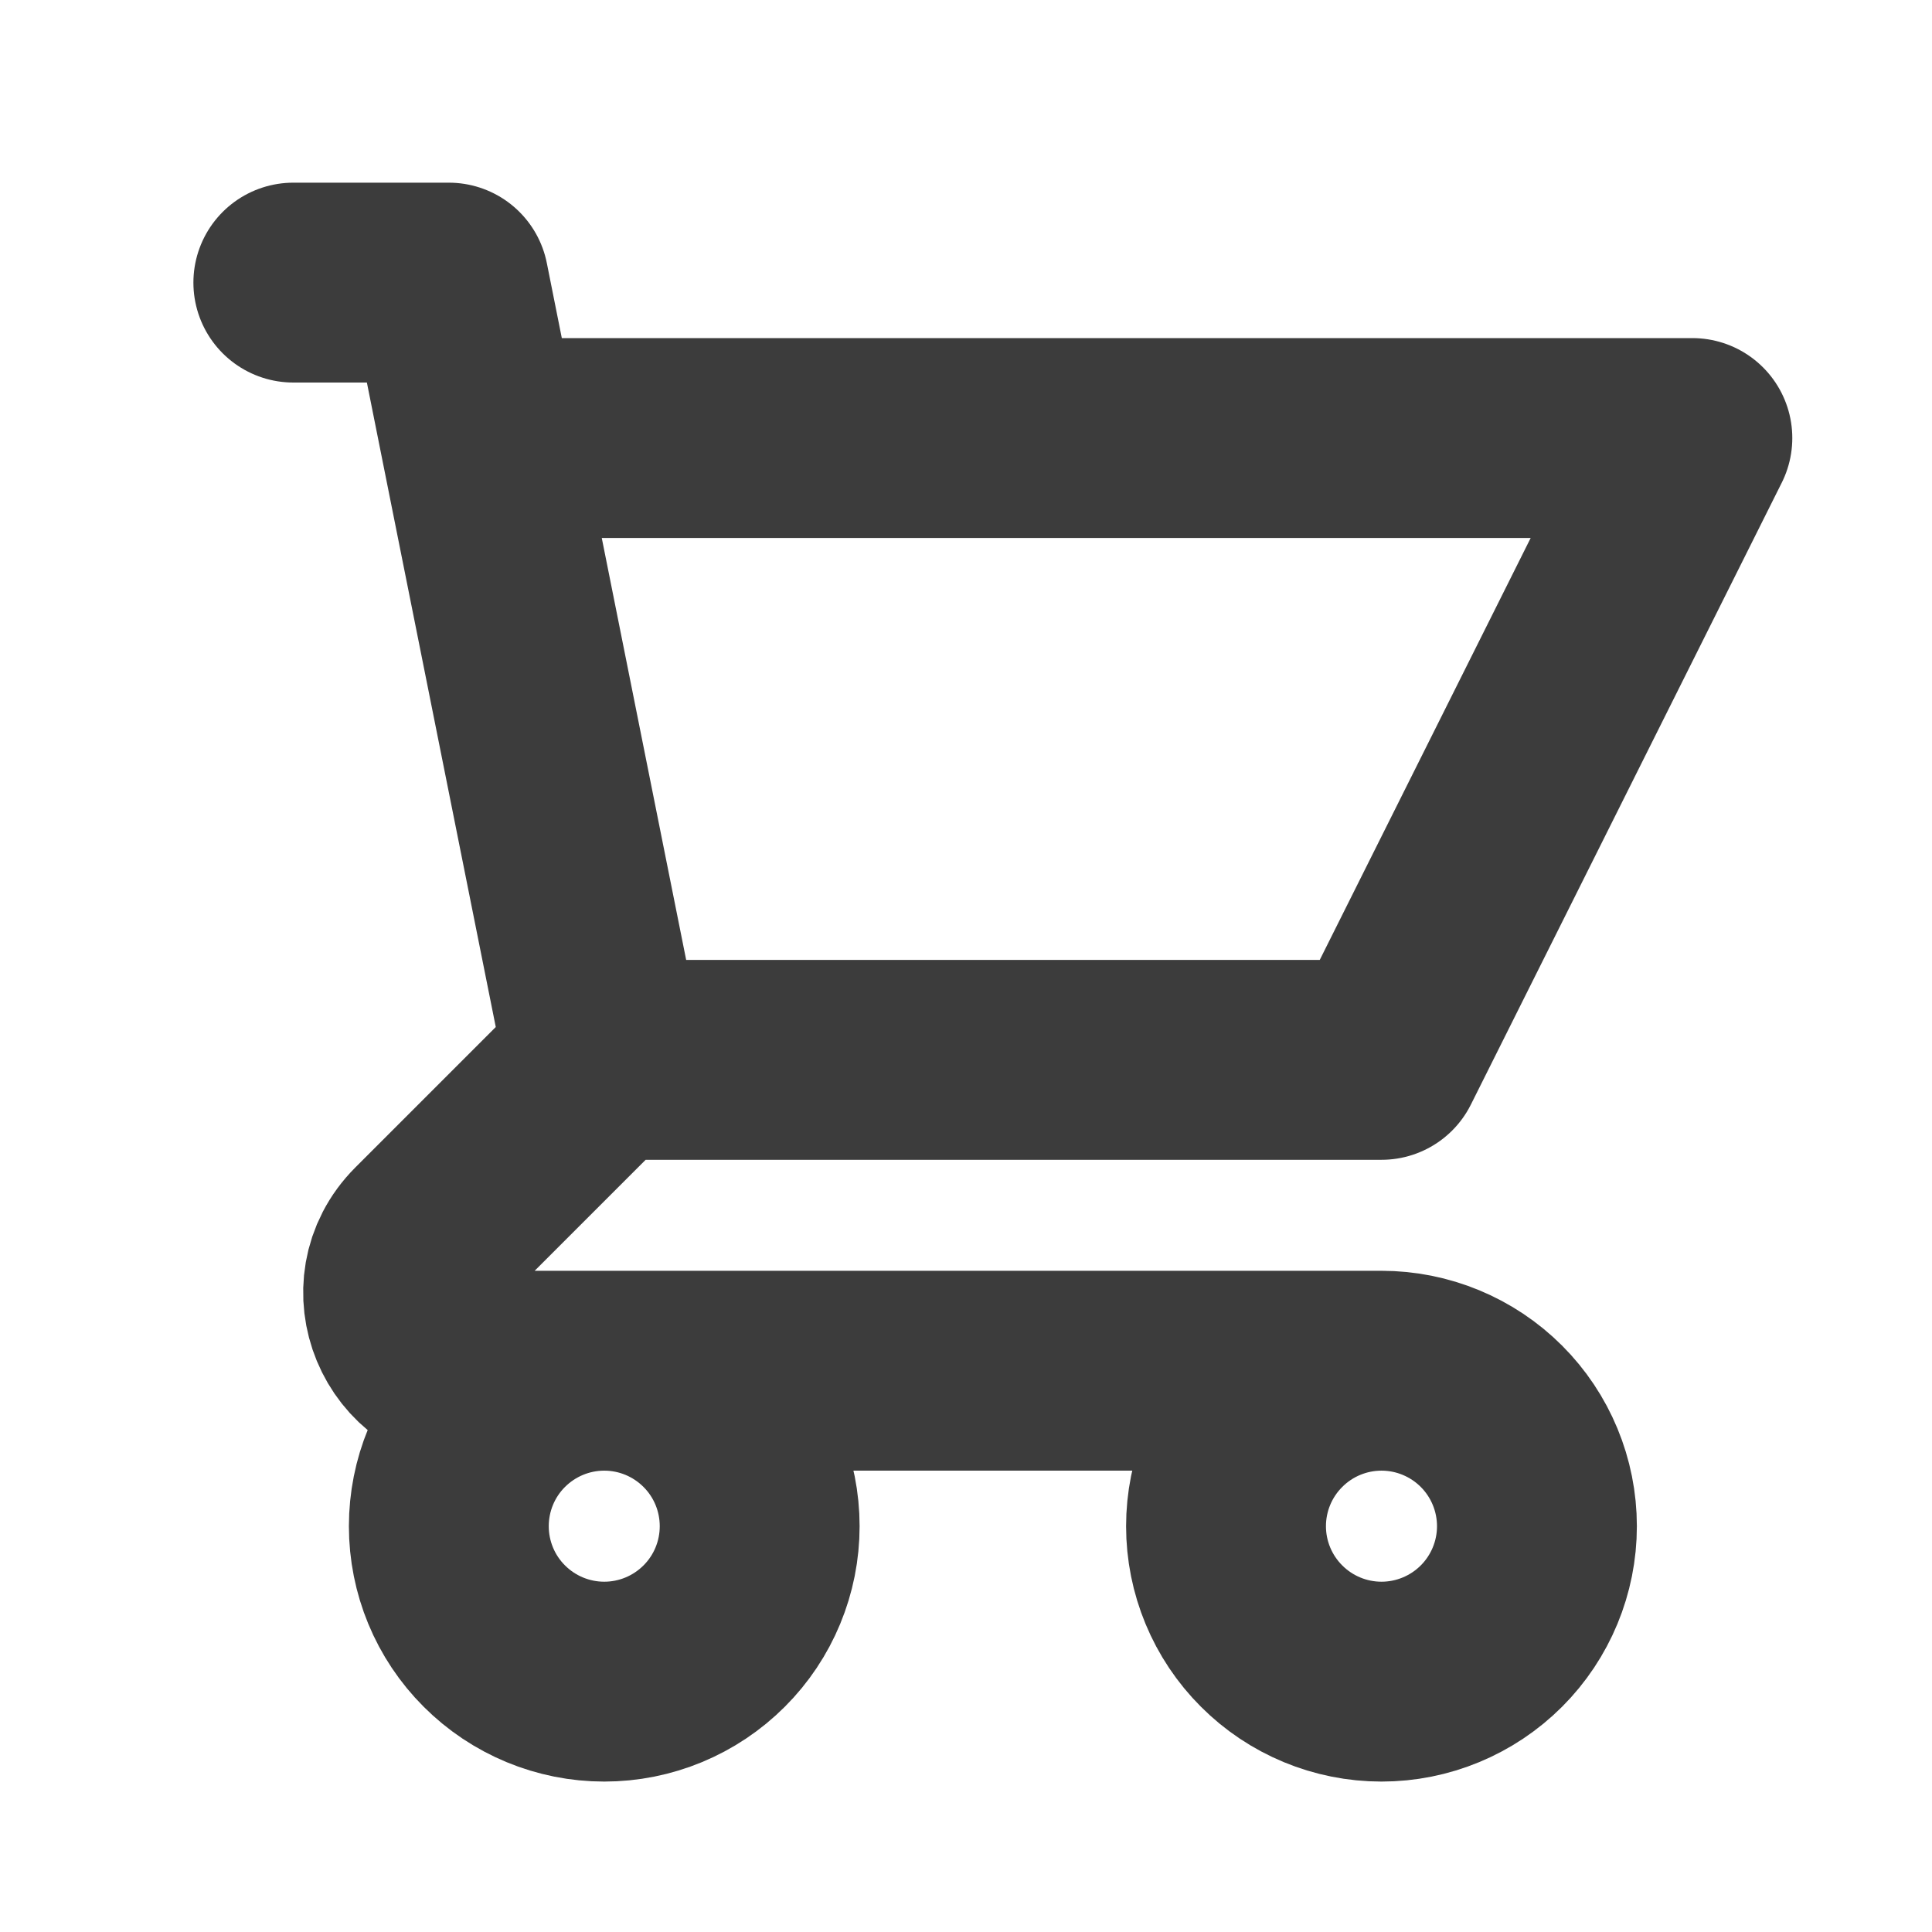
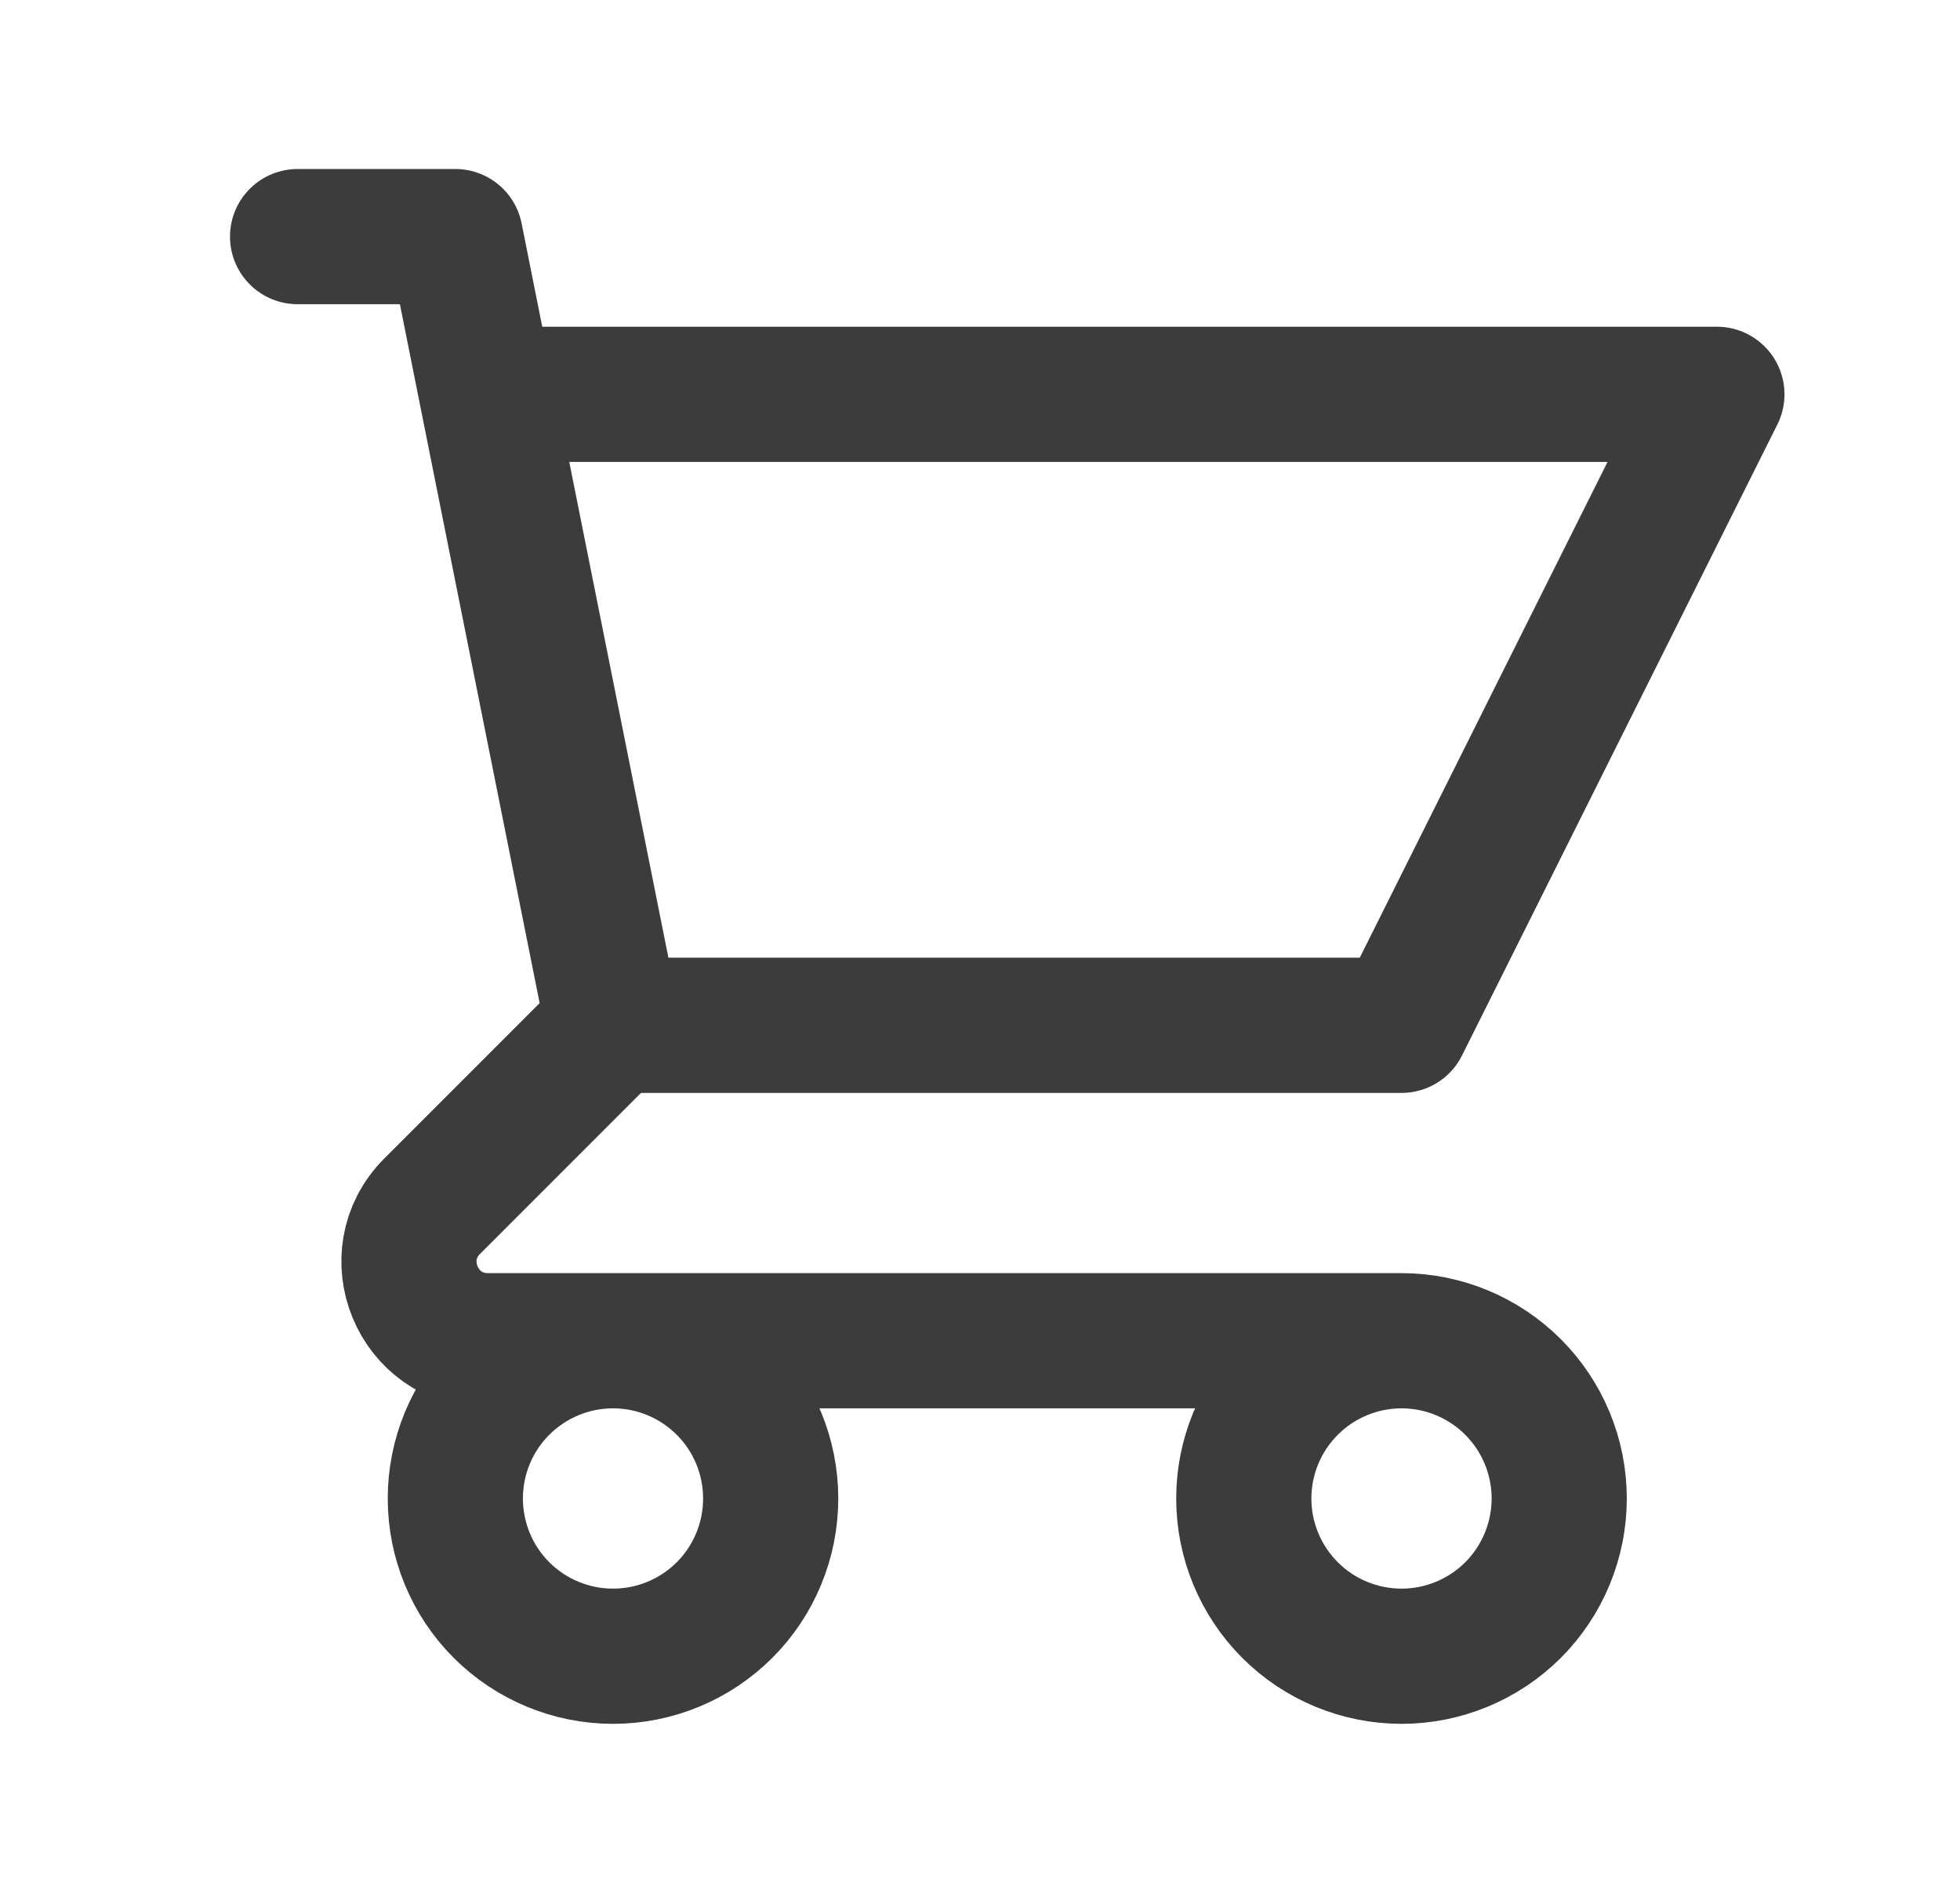
- <svg xmlns="http://www.w3.org/2000/svg" width="29" height="29" viewBox="0 0 29 29" fill="none">
-   <path d="M4.403 4.242H6.737L7.203 6.575M7.203 6.575H25.403L20.737 15.909H9.07M7.203 6.575L9.07 15.909M9.07 15.909L6.395 18.584C5.66 19.319 6.18 20.575 7.22 20.575H20.737M20.737 20.575C20.118 20.575 19.524 20.821 19.087 21.259C18.649 21.696 18.403 22.29 18.403 22.909C18.403 23.527 18.649 24.121 19.087 24.558C19.524 24.996 20.118 25.242 20.737 25.242C21.355 25.242 21.949 24.996 22.387 24.558C22.824 24.121 23.07 23.527 23.07 22.909C23.07 22.29 22.824 21.696 22.387 21.259C21.949 20.821 21.355 20.575 20.737 20.575ZM11.403 22.909C11.403 23.527 11.158 24.121 10.72 24.558C10.282 24.996 9.689 25.242 9.07 25.242C8.451 25.242 7.858 24.996 7.42 24.558C6.982 24.121 6.737 23.527 6.737 22.909C6.737 22.29 6.982 21.696 7.42 21.259C7.858 20.821 8.451 20.575 9.07 20.575C9.689 20.575 10.282 20.821 10.72 21.259C11.158 21.696 11.403 22.29 11.403 22.909Z" stroke="#3C3C3C" stroke-width="3" stroke-linecap="round" stroke-linejoin="round" />
+ <svg xmlns="http://www.w3.org/2000/svg" width="29" height="28" viewBox="0 0 29 28" fill="none">
+   <path d="M4.403 3.5H6.737L7.203 5.833M7.203 5.833H25.403L20.737 15.167H9.07M7.203 5.833L9.07 15.167M9.07 15.167L6.395 17.842C5.66 18.577 6.18 19.833 7.22 19.833H20.737M20.737 19.833C20.118 19.833 19.524 20.079 19.087 20.517C18.649 20.954 18.403 21.548 18.403 22.167C18.403 22.785 18.649 23.379 19.087 23.817C19.524 24.254 20.118 24.5 20.737 24.5C21.355 24.5 21.949 24.254 22.387 23.817C22.824 23.379 23.07 22.785 23.07 22.167C23.07 21.548 22.824 20.954 22.387 20.517C21.949 20.079 21.355 19.833 20.737 19.833ZM11.403 22.167C11.403 22.785 11.158 23.379 10.72 23.817C10.282 24.254 9.689 24.5 9.07 24.5C8.451 24.5 7.858 24.254 7.42 23.817C6.982 23.379 6.737 22.785 6.737 22.167C6.737 21.548 6.982 20.954 7.42 20.517C7.858 20.079 8.451 19.833 9.07 19.833C9.689 19.833 10.282 20.079 10.72 20.517C11.158 20.954 11.403 21.548 11.403 22.167Z" stroke="#3C3C3C" stroke-width="2" stroke-linecap="round" stroke-linejoin="round" />
</svg>
